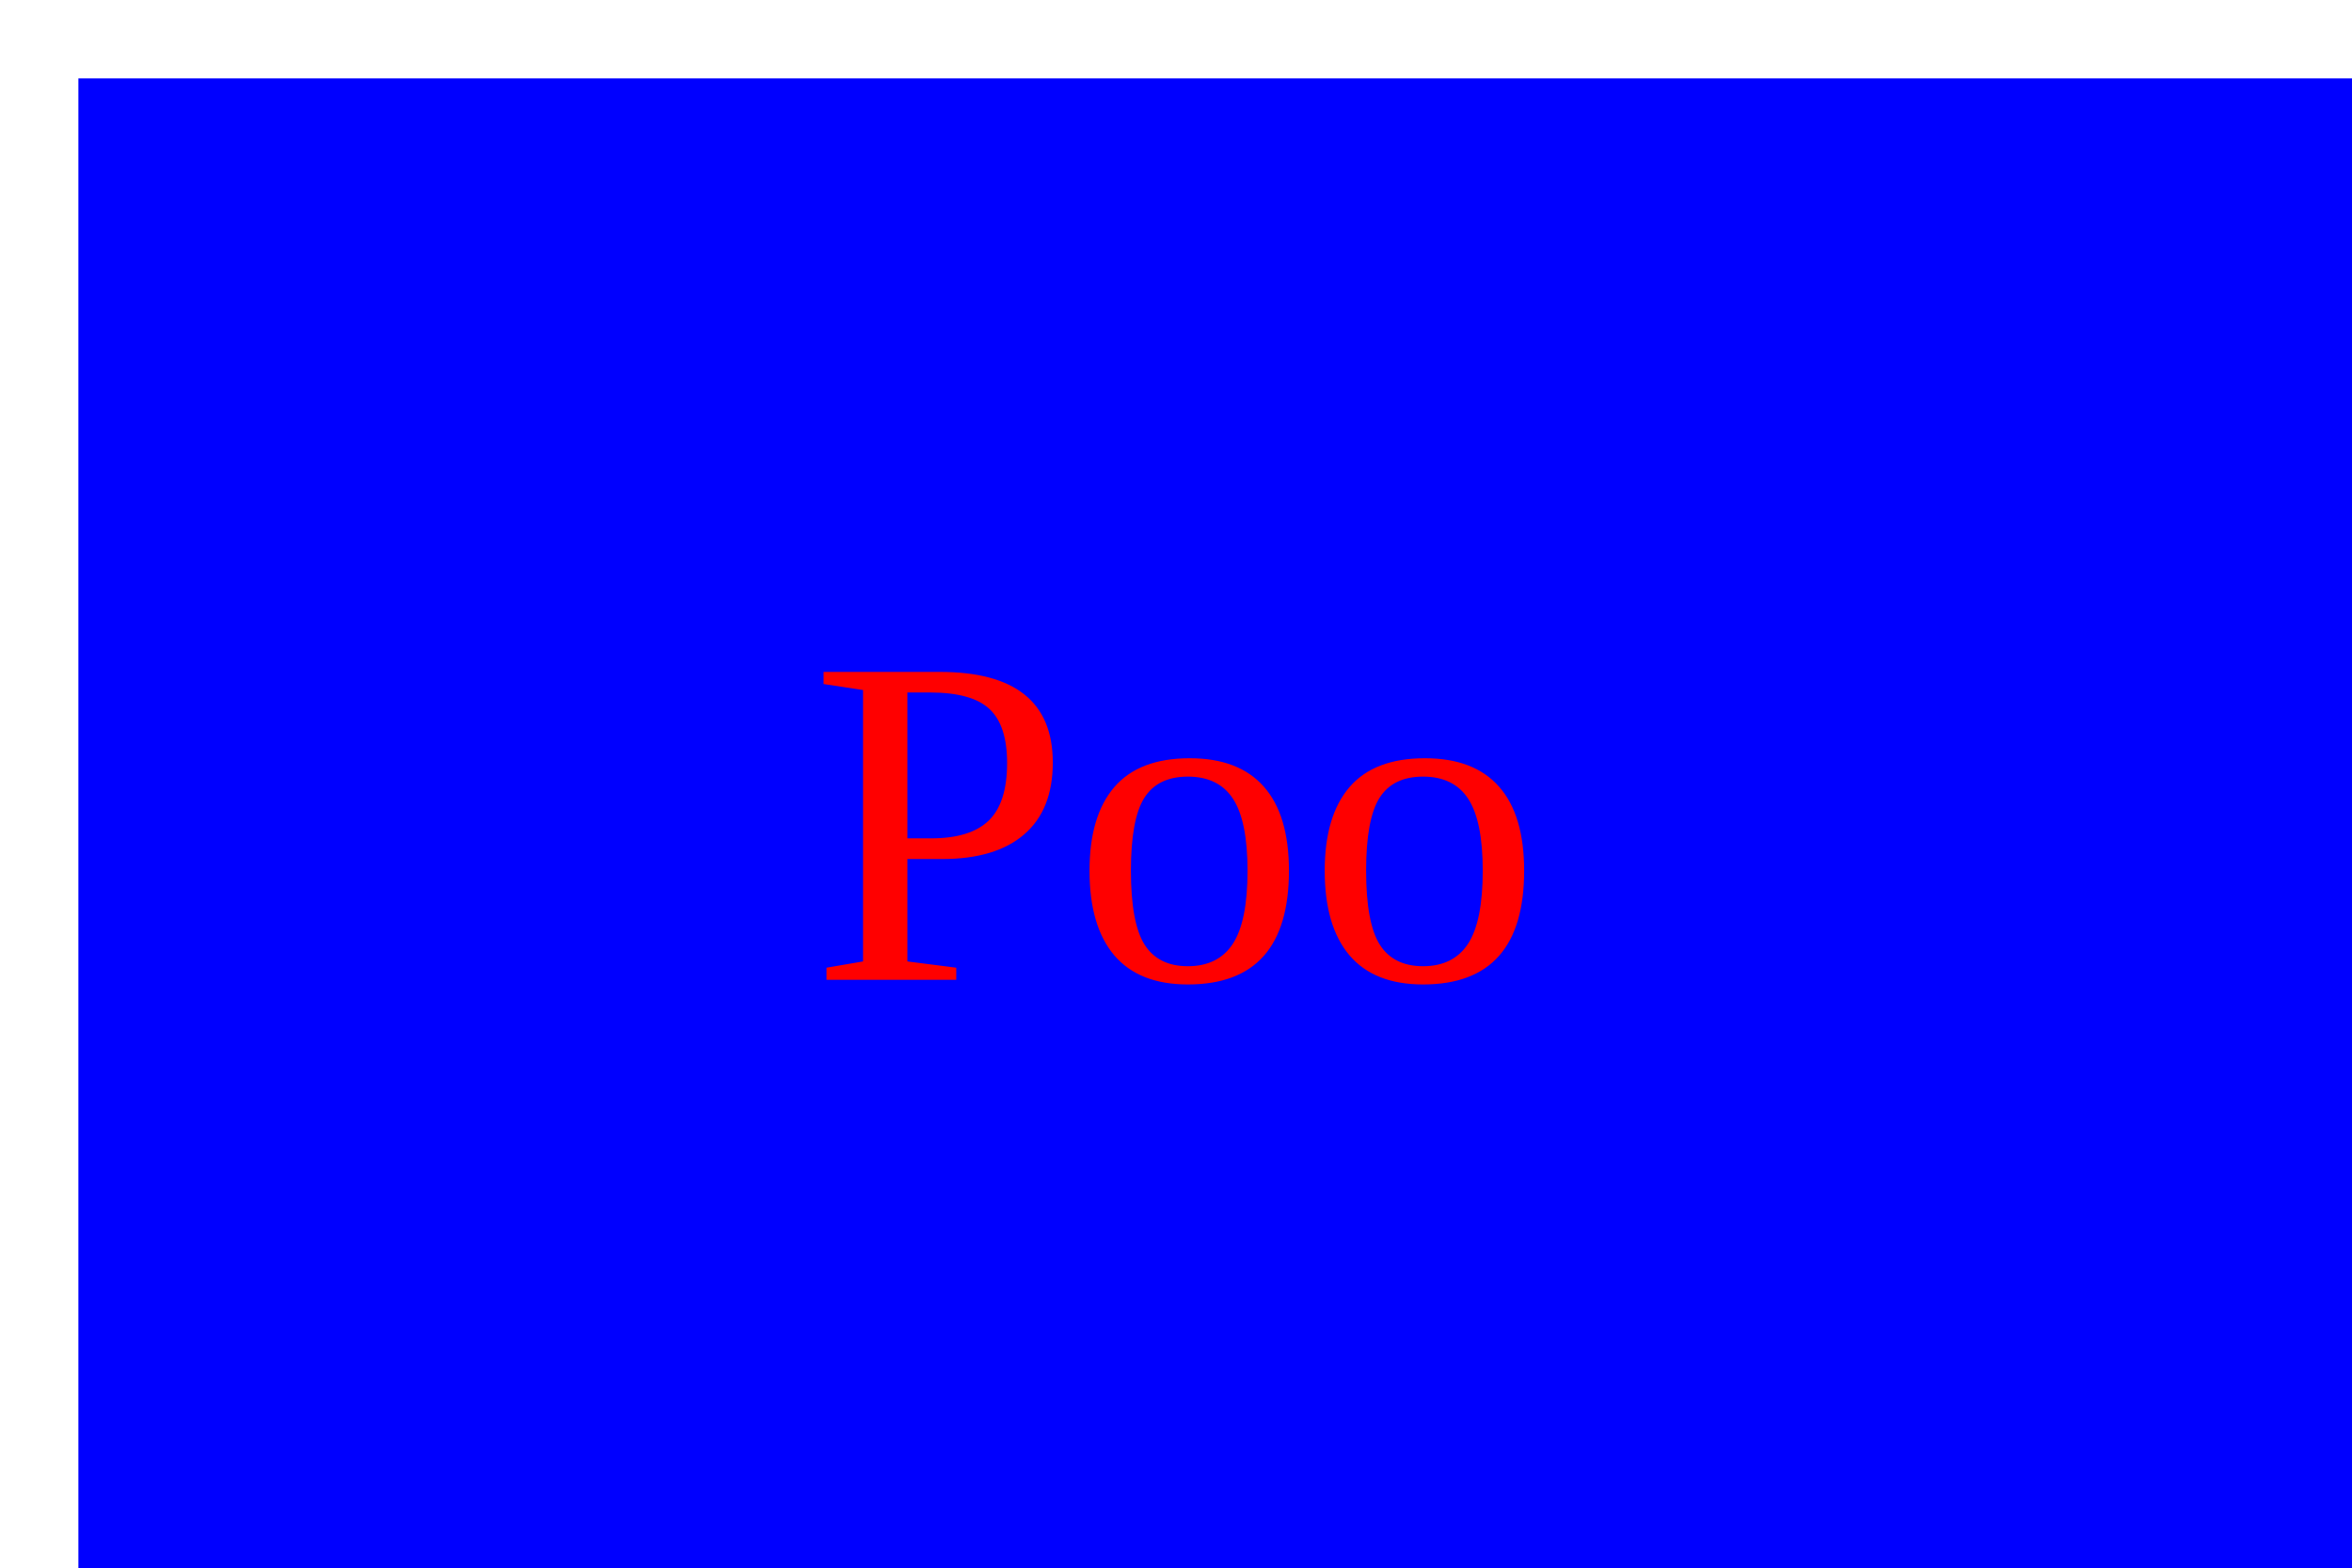
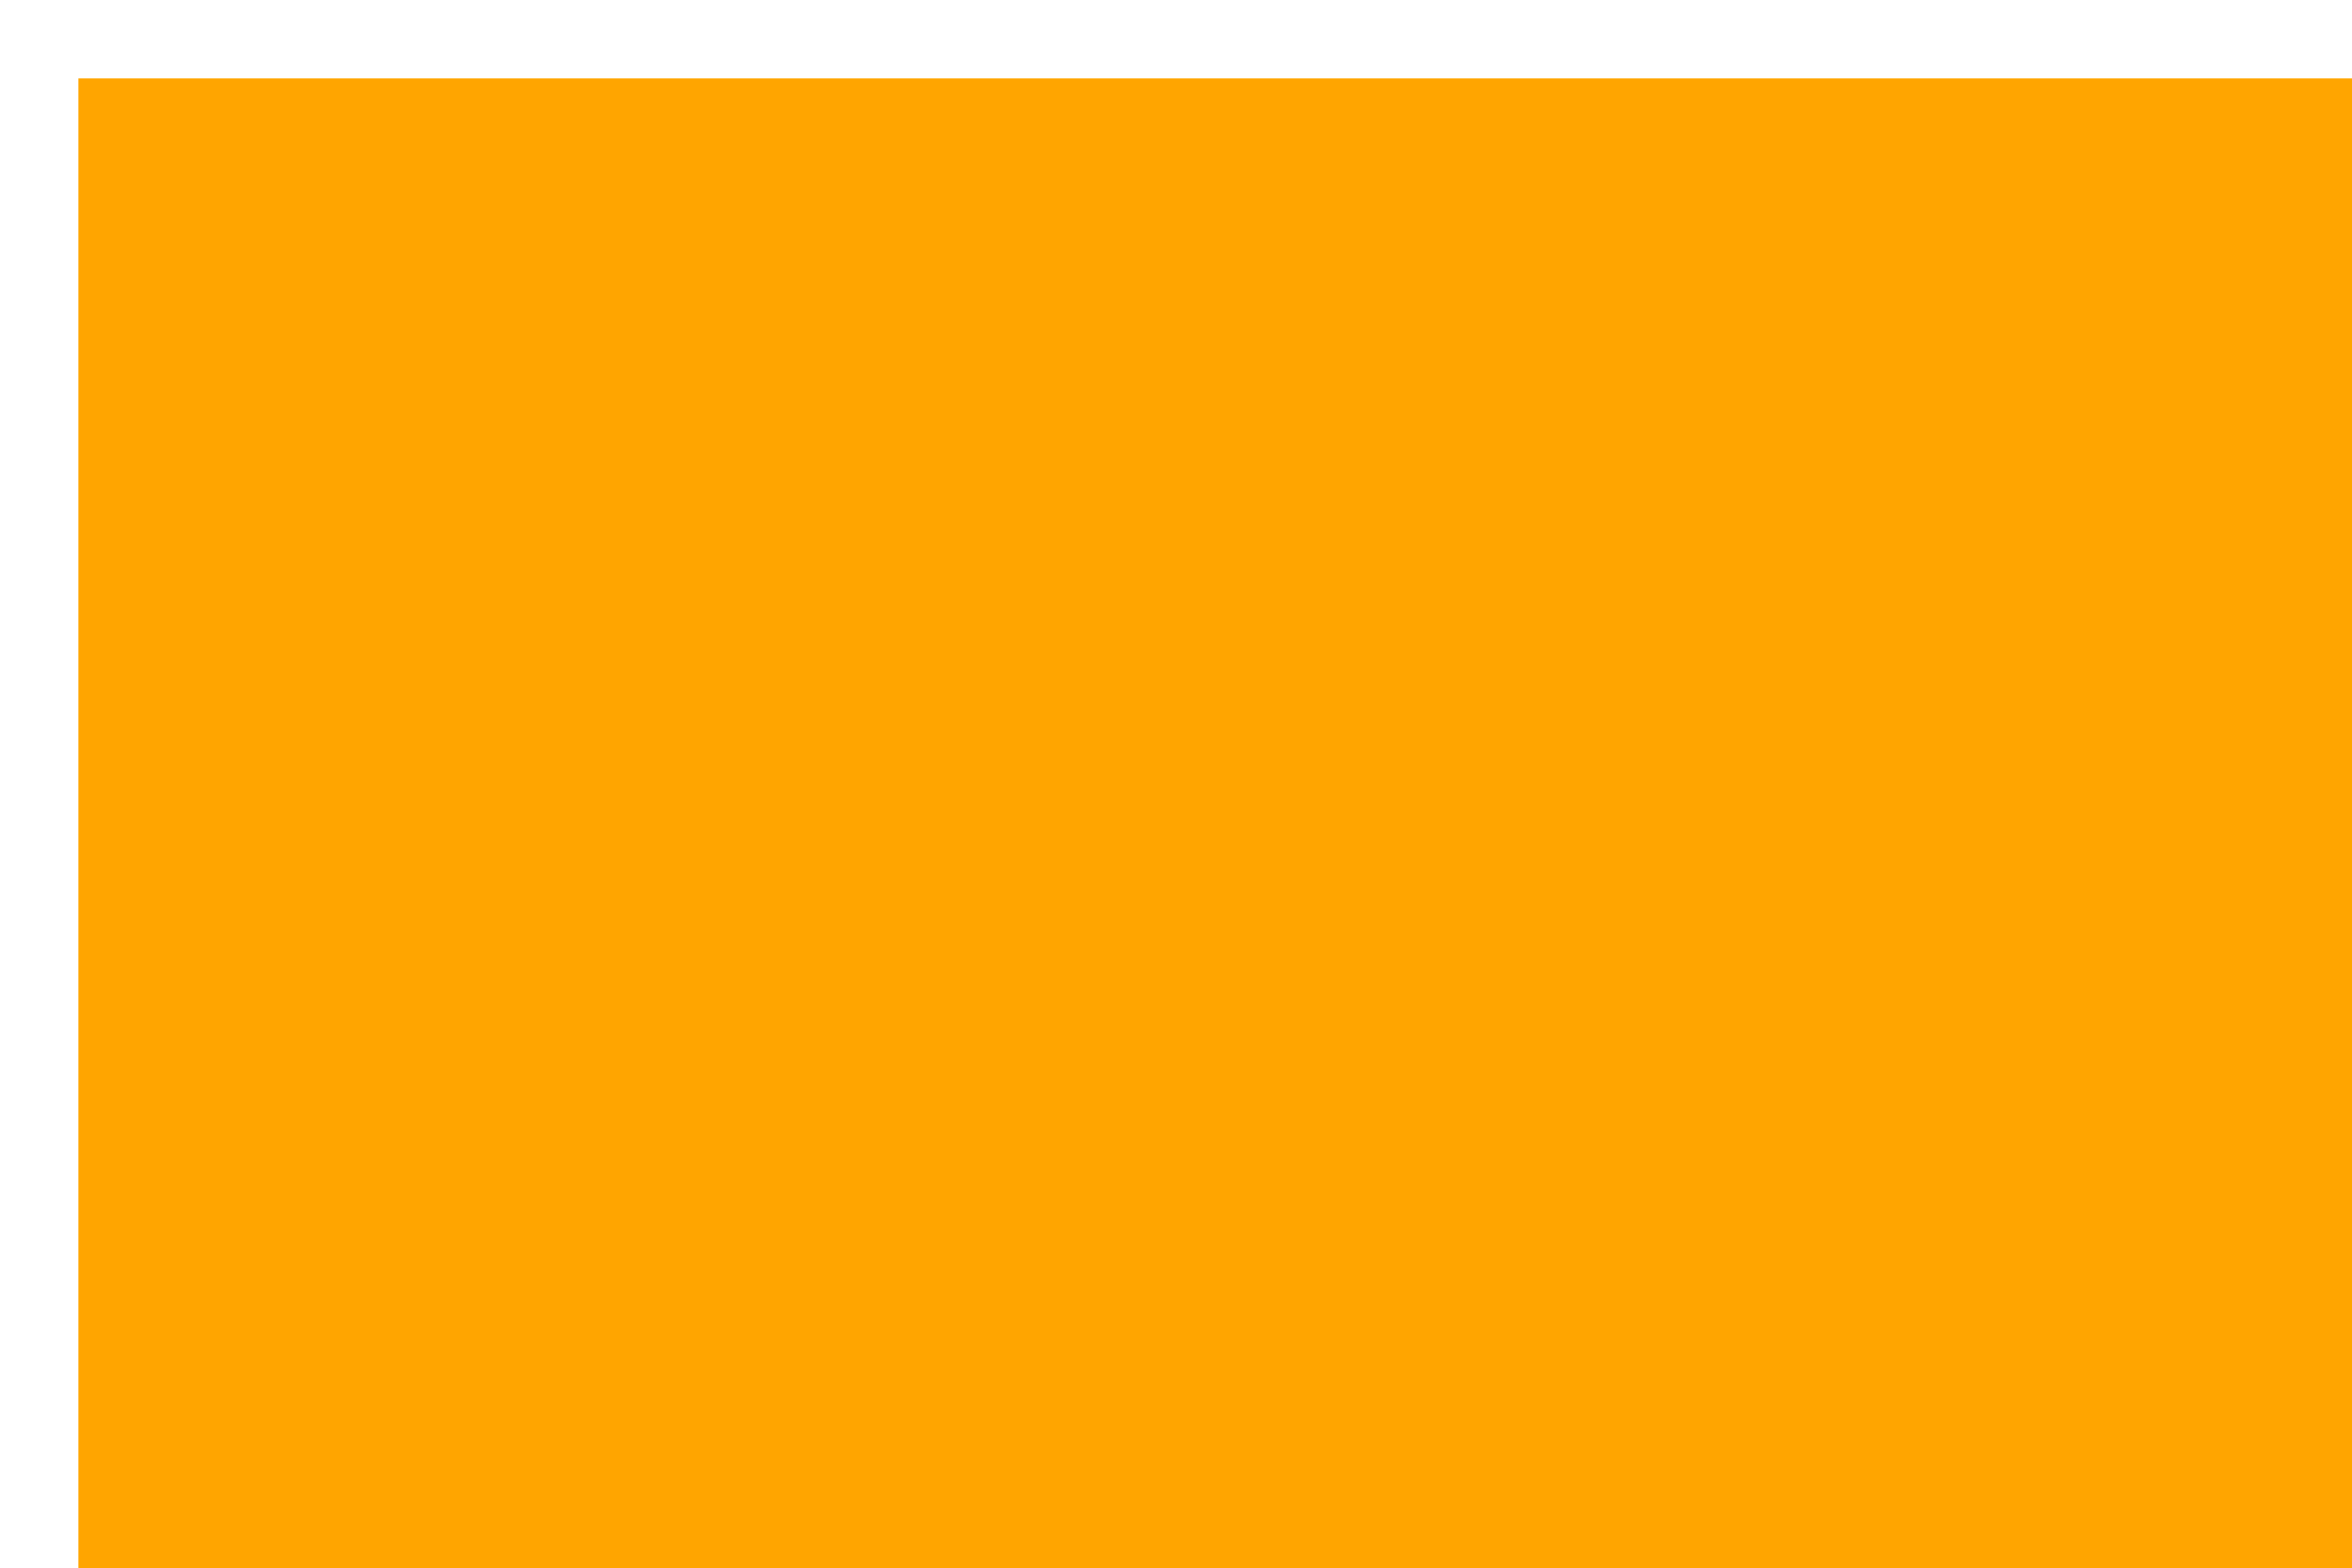
<svg xmlns="http://www.w3.org/2000/svg" version="1.1" width="300" height="200">
-   <rect x="10" y="10" width="300" height="200" fill="Blue" stroke-width="5" />
-   <text x="150" y="125" font-size="60" text-anchor="middle" fill="Red">Poo</text>
+   <rect x="10" y="10" width="300" height="200" fill="orange" stroke-width="5" />
+   <text x="150" y="125" font-size="60" text-anchor="middle" fill="orange">yeet</text>
</svg>
